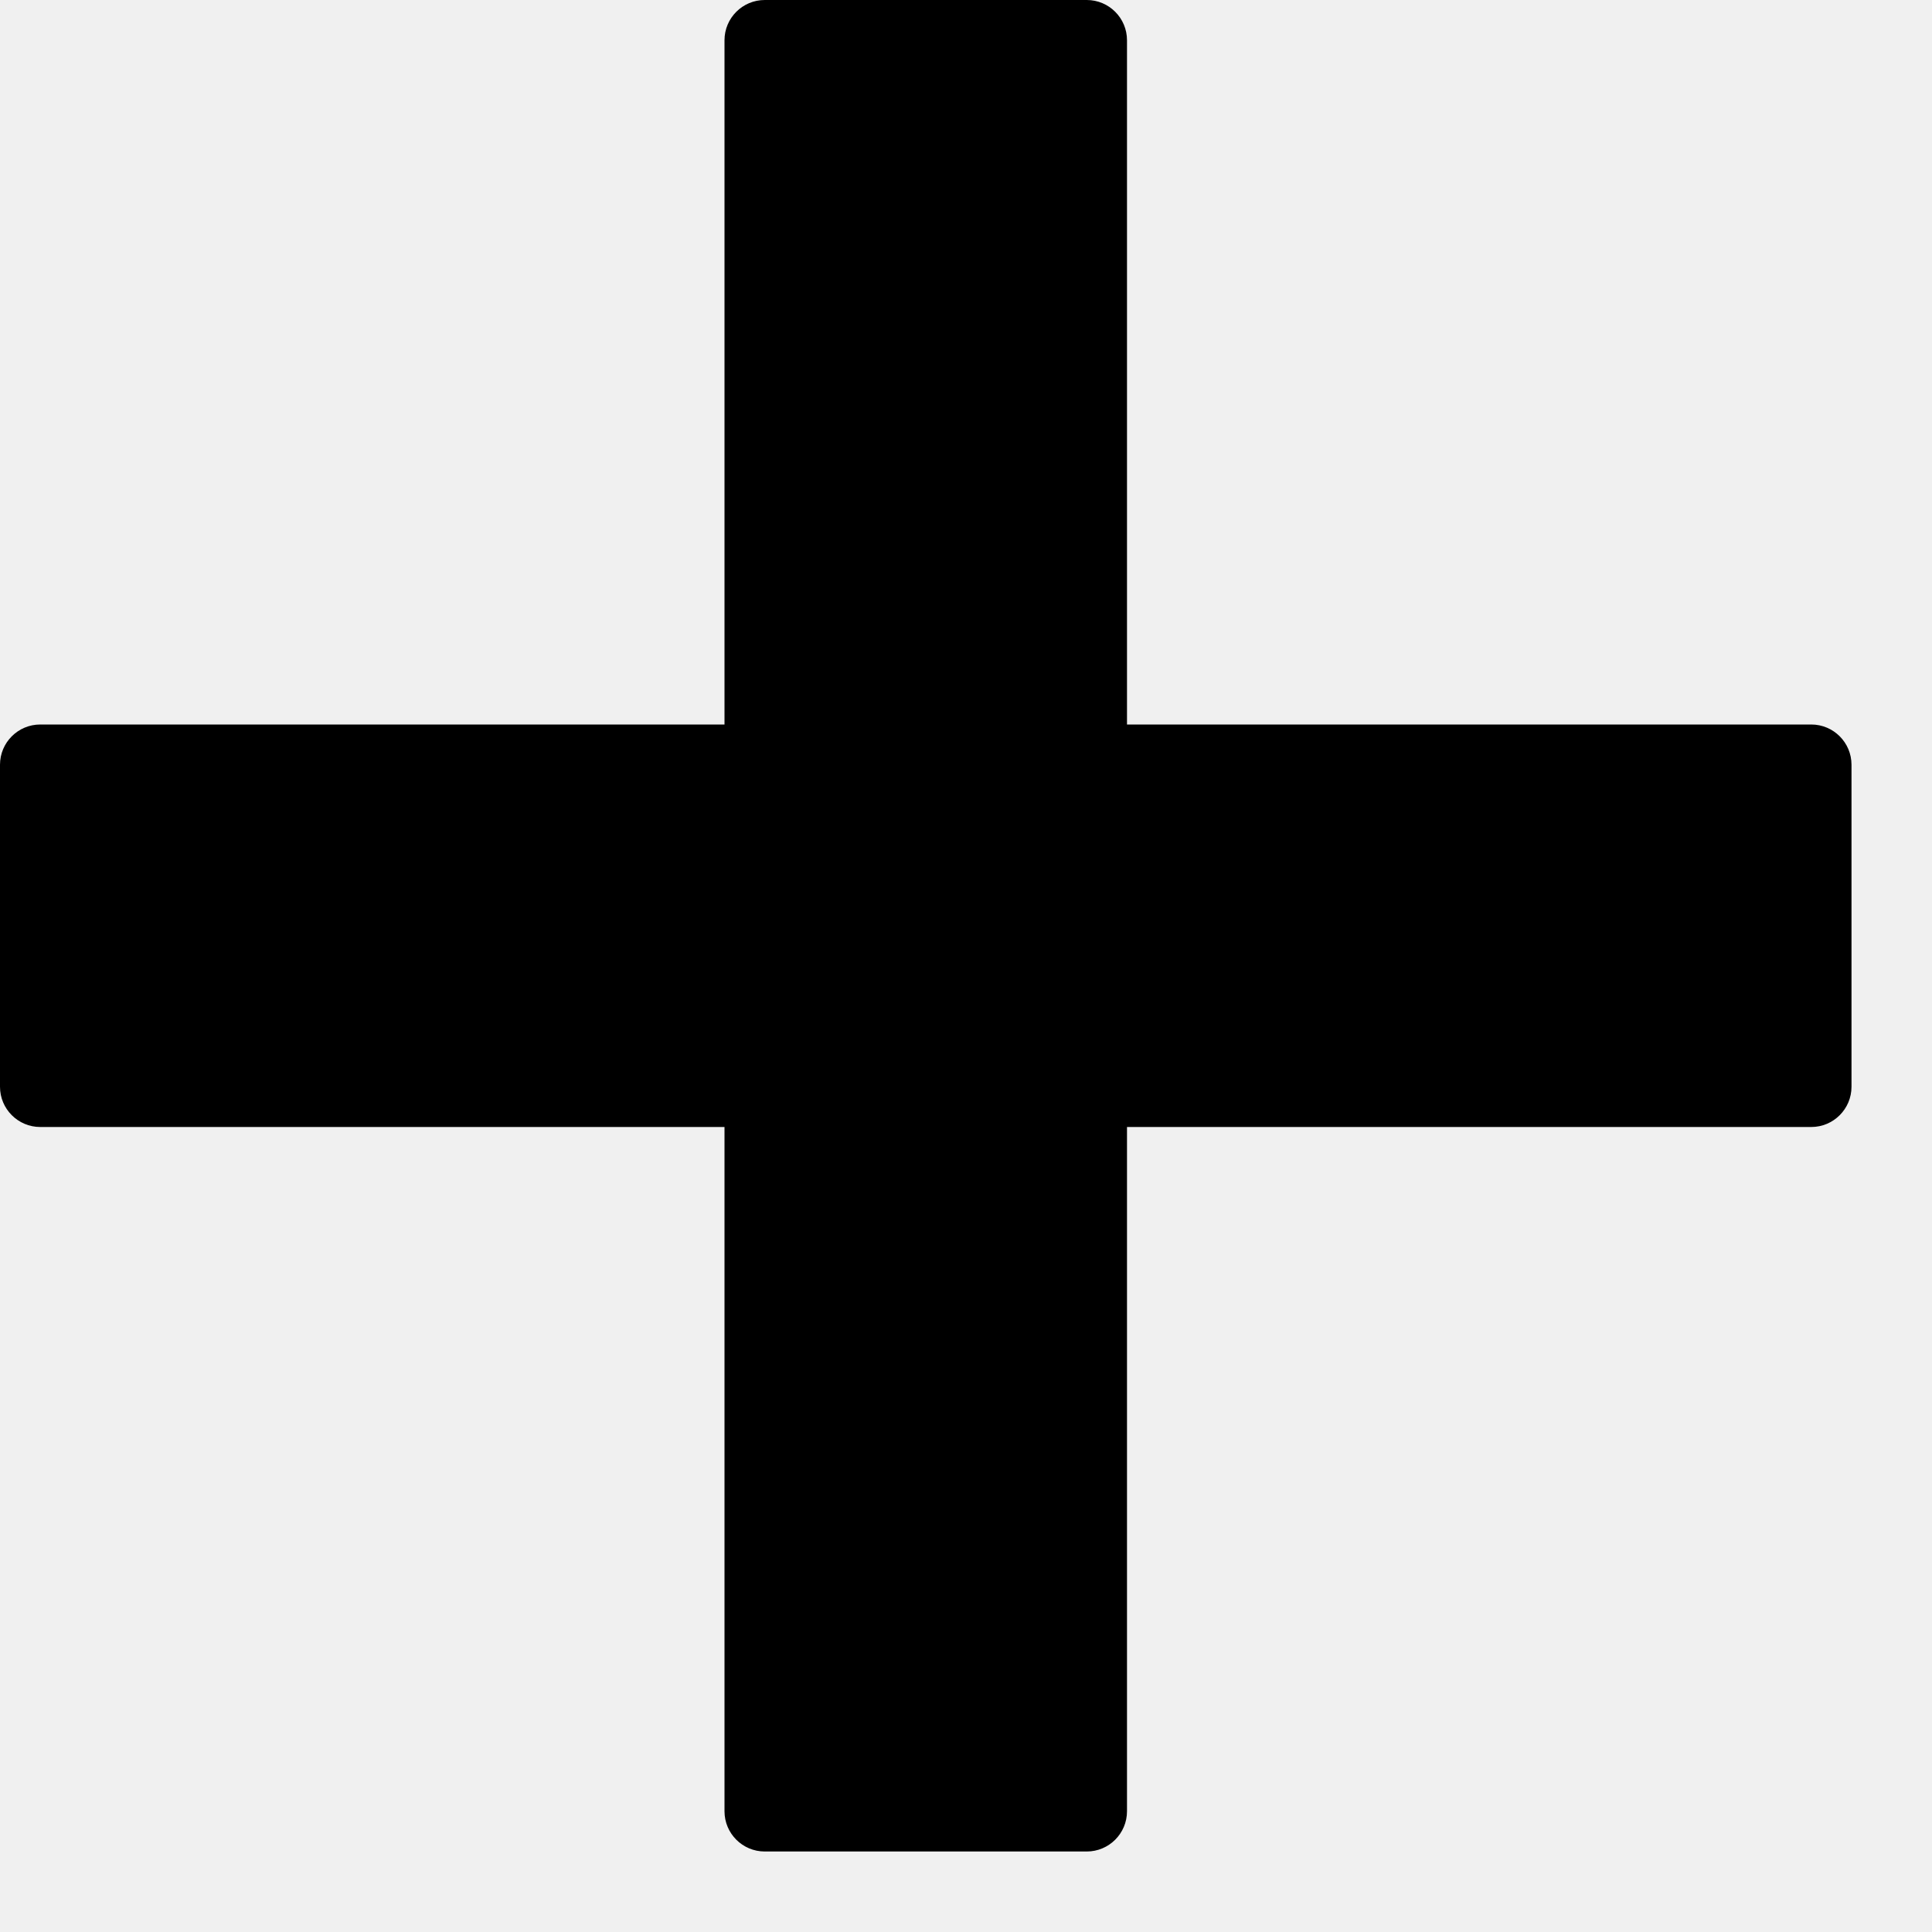
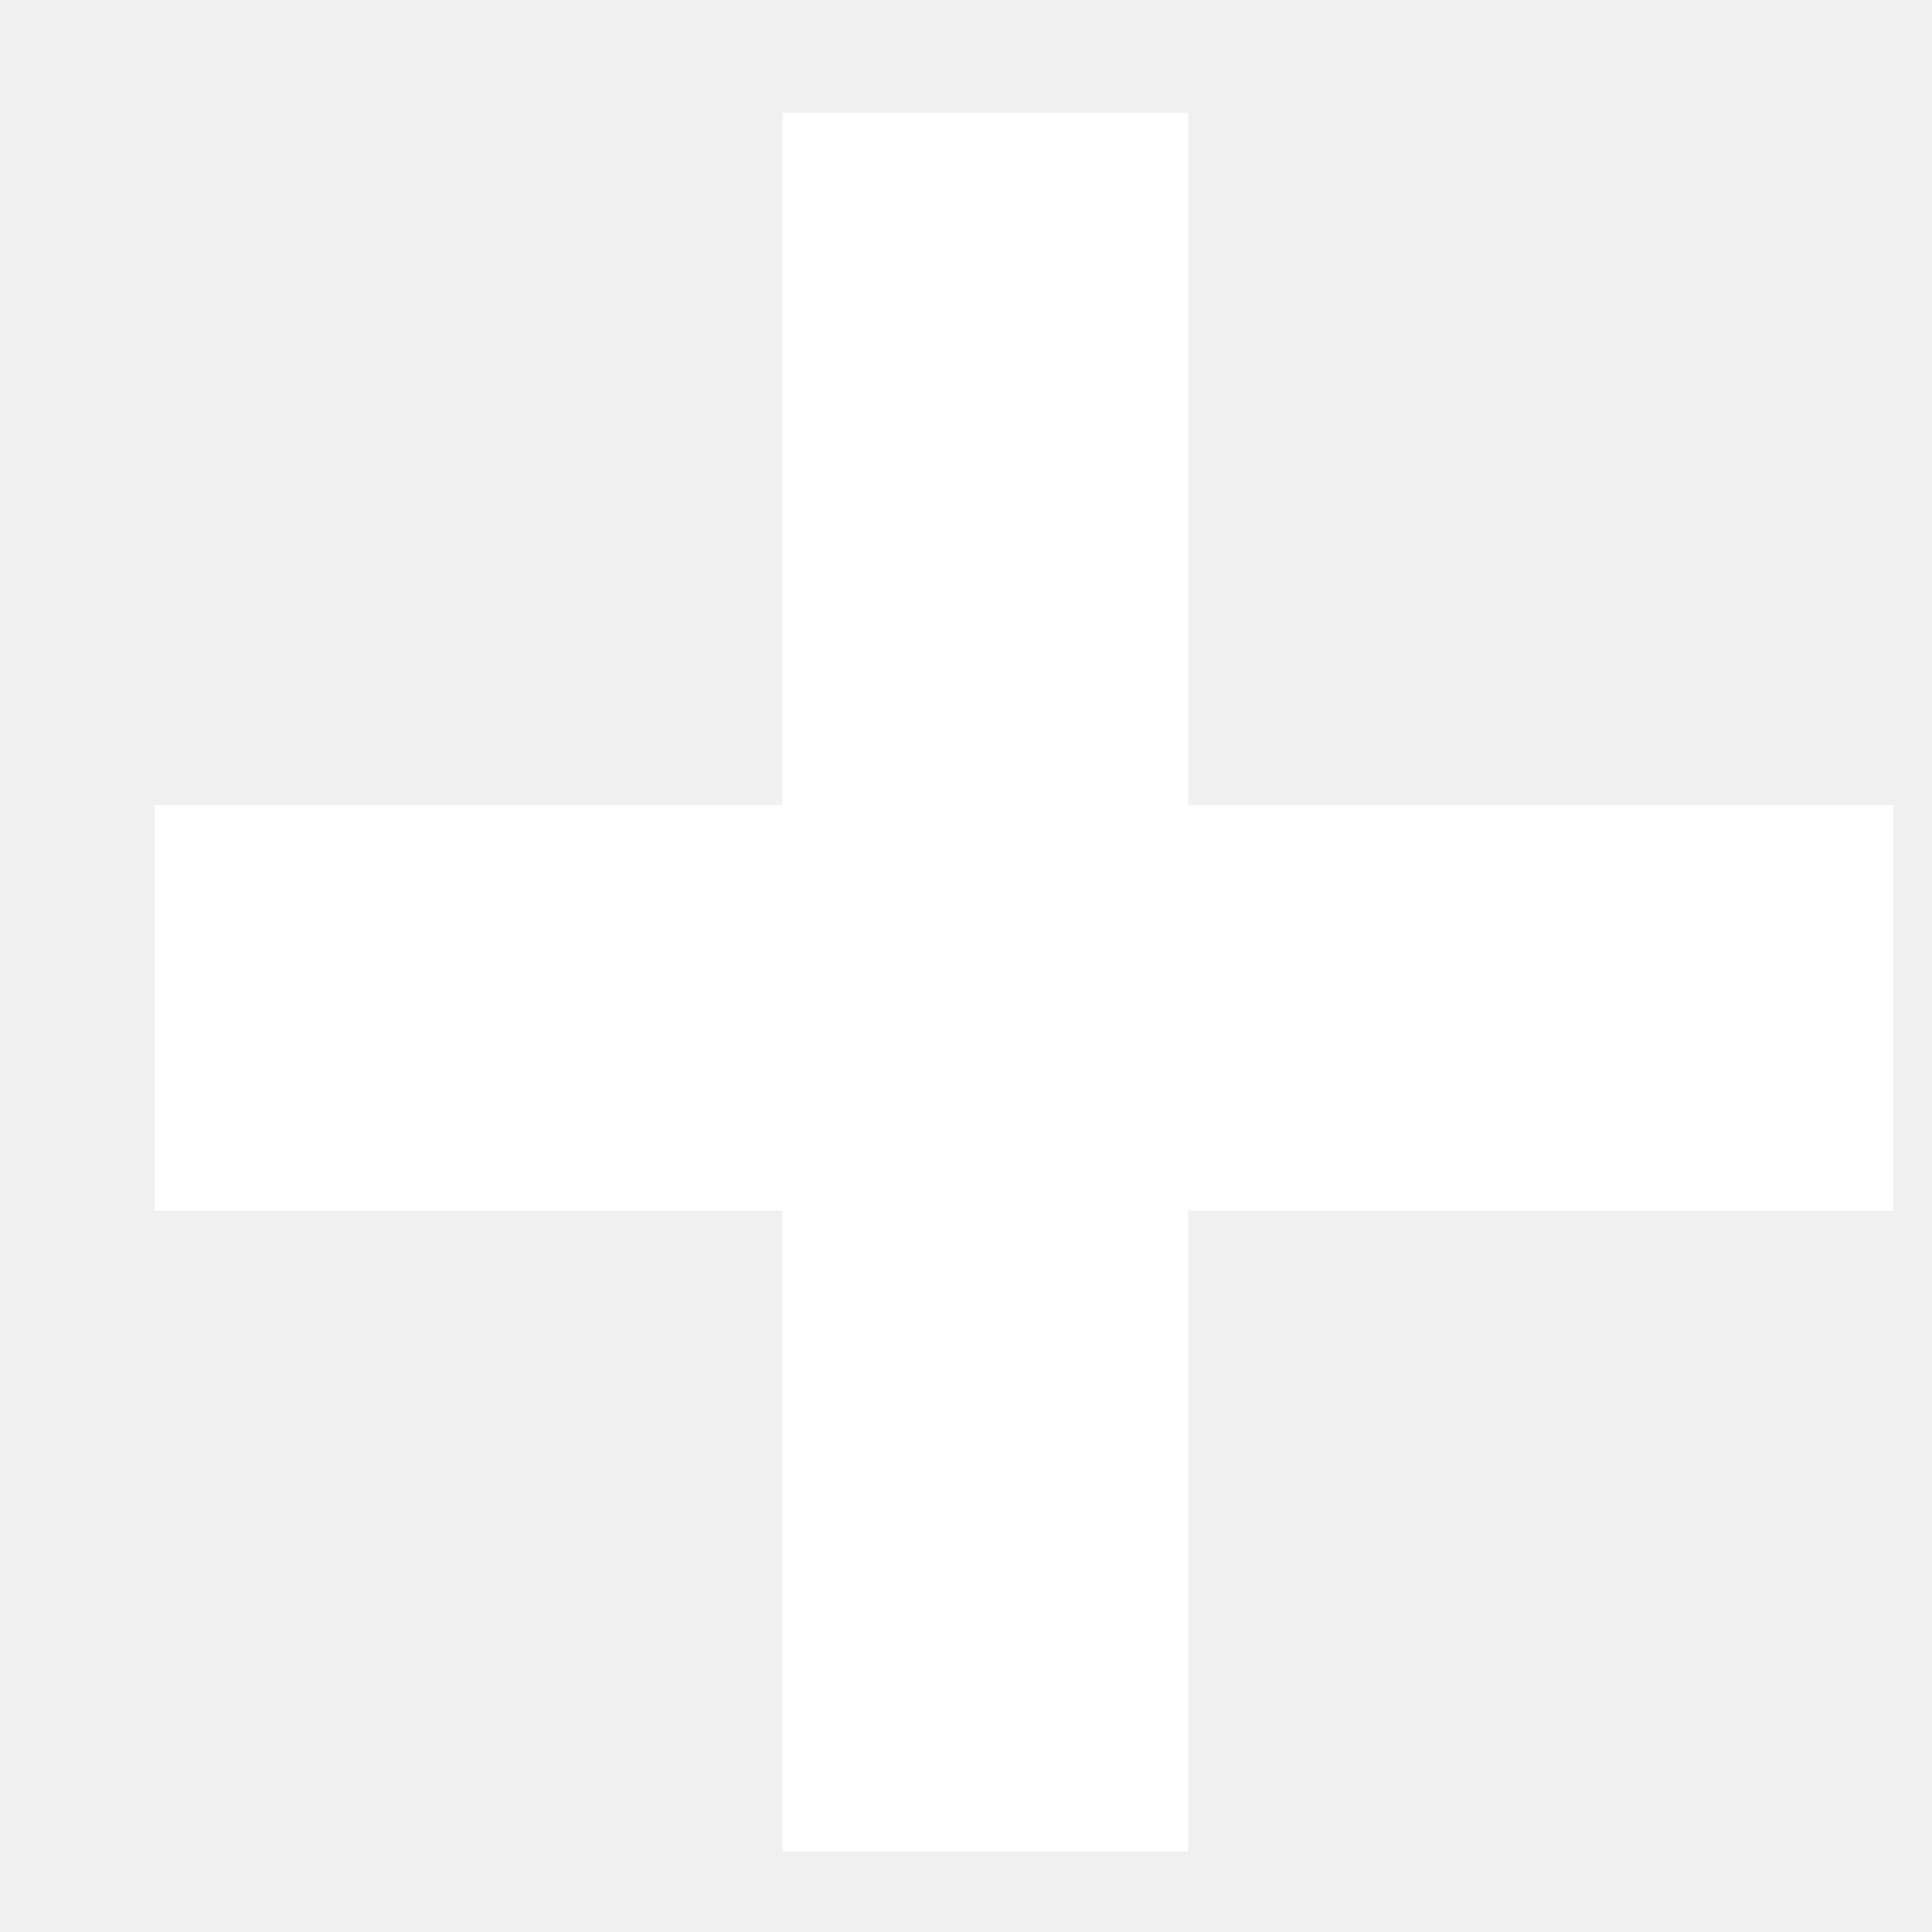
- <svg xmlns="http://www.w3.org/2000/svg" enable-background="new 0 0 24 24" height="24px" id="Layer_1" version="1.1" viewBox="0 0 24 24" width="24px" xml:space="preserve">
-   <path clip-rule="evenodd" d="M22.5,14H14v8.5c0,0.276-0.224,0.5-0.5,0.5h-4C9.224,23,9,22.776,9,22.5V14H0.5  C0.224,14,0,13.776,0,13.5v-4C0,9.224,0.224,9,0.5,9H9V0.5C9,0.224,9.224,0,9.5,0h4C13.776,0,14,0.224,14,0.5V9h8.5  C22.776,9,23,9.224,23,9.5v4C23,13.776,22.776,14,22.5,14z" fill-rule="evenodd" />
+ <svg xmlns="http://www.w3.org/2000/svg" version="1.1" id="Layer_1" x="0px" y="0px" viewBox="0 0 300 300" style="enable-background:new 0 0 300 300;" xml:space="preserve">
+   <style type="text/css">
+ 	.st0{fill:#FFFFFF;}
+ </style>
+   <rect x="121.5" y="17.5" class="st0" width="63" height="270" />
+   <rect x="127.5" y="21.5" transform="matrix(6.123234e-17 -1 1 6.123234e-17 2.5 315.5)" class="st0" width="63" height="270" />
</svg>
